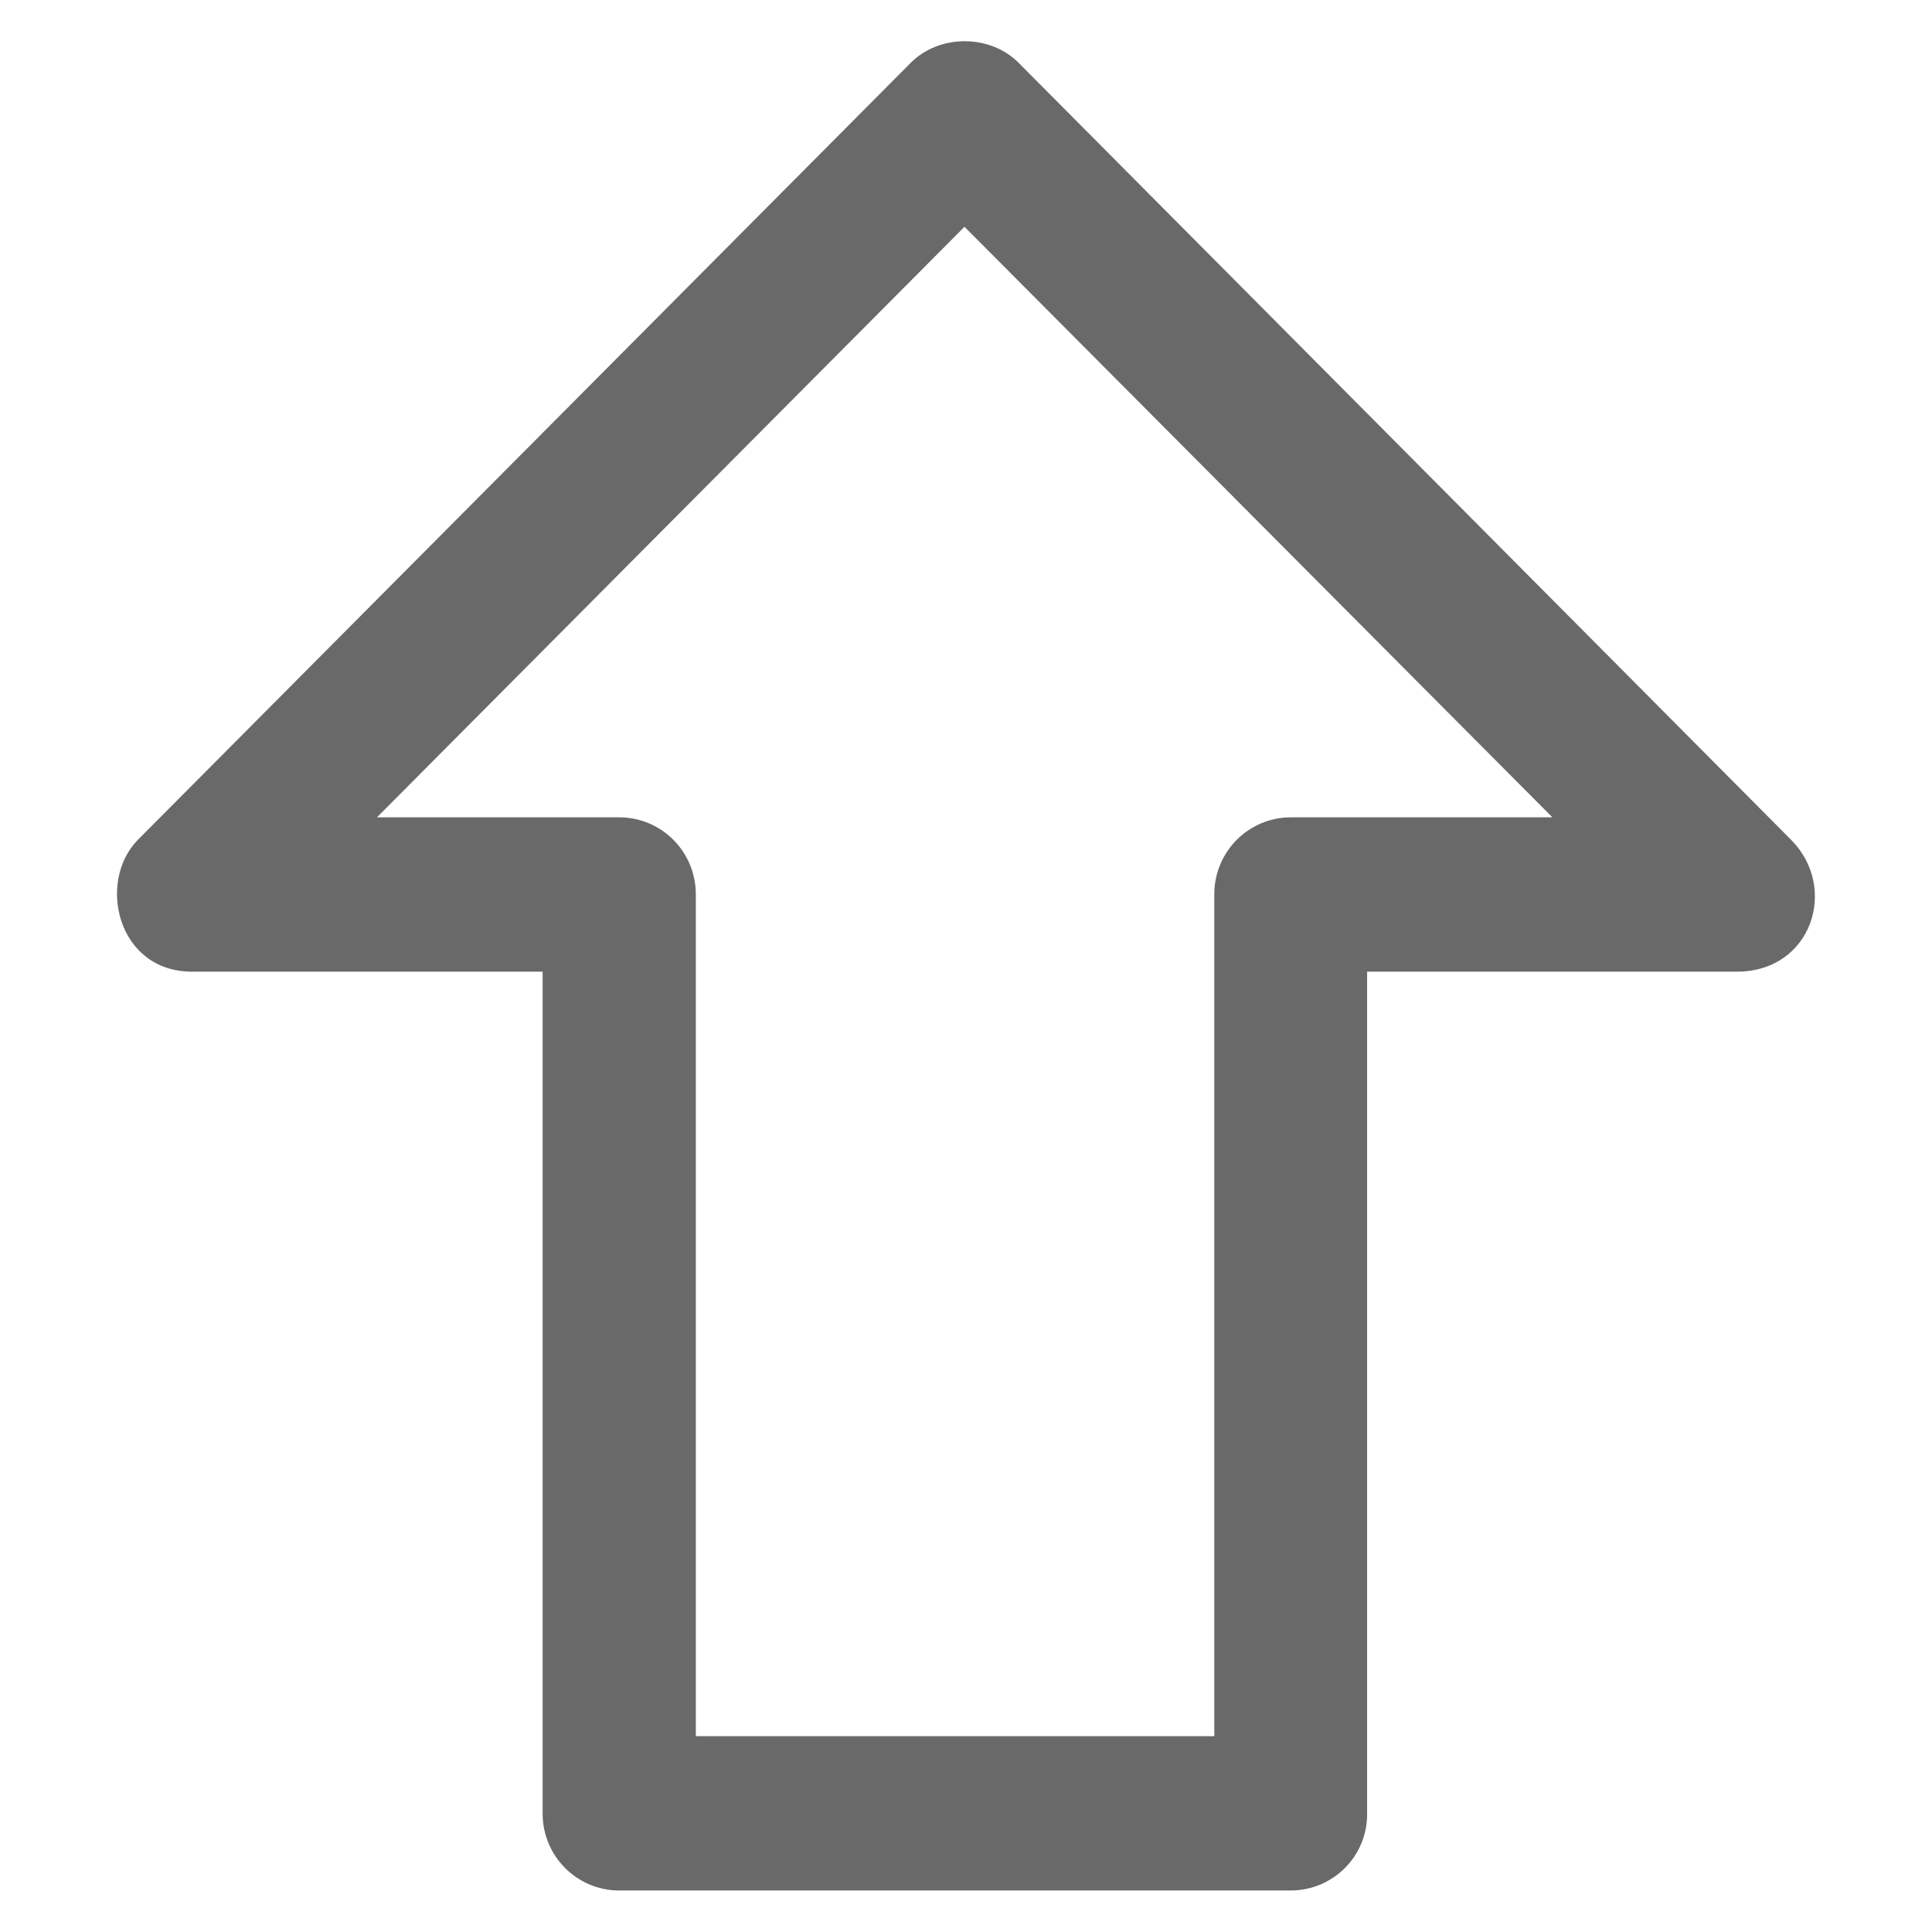
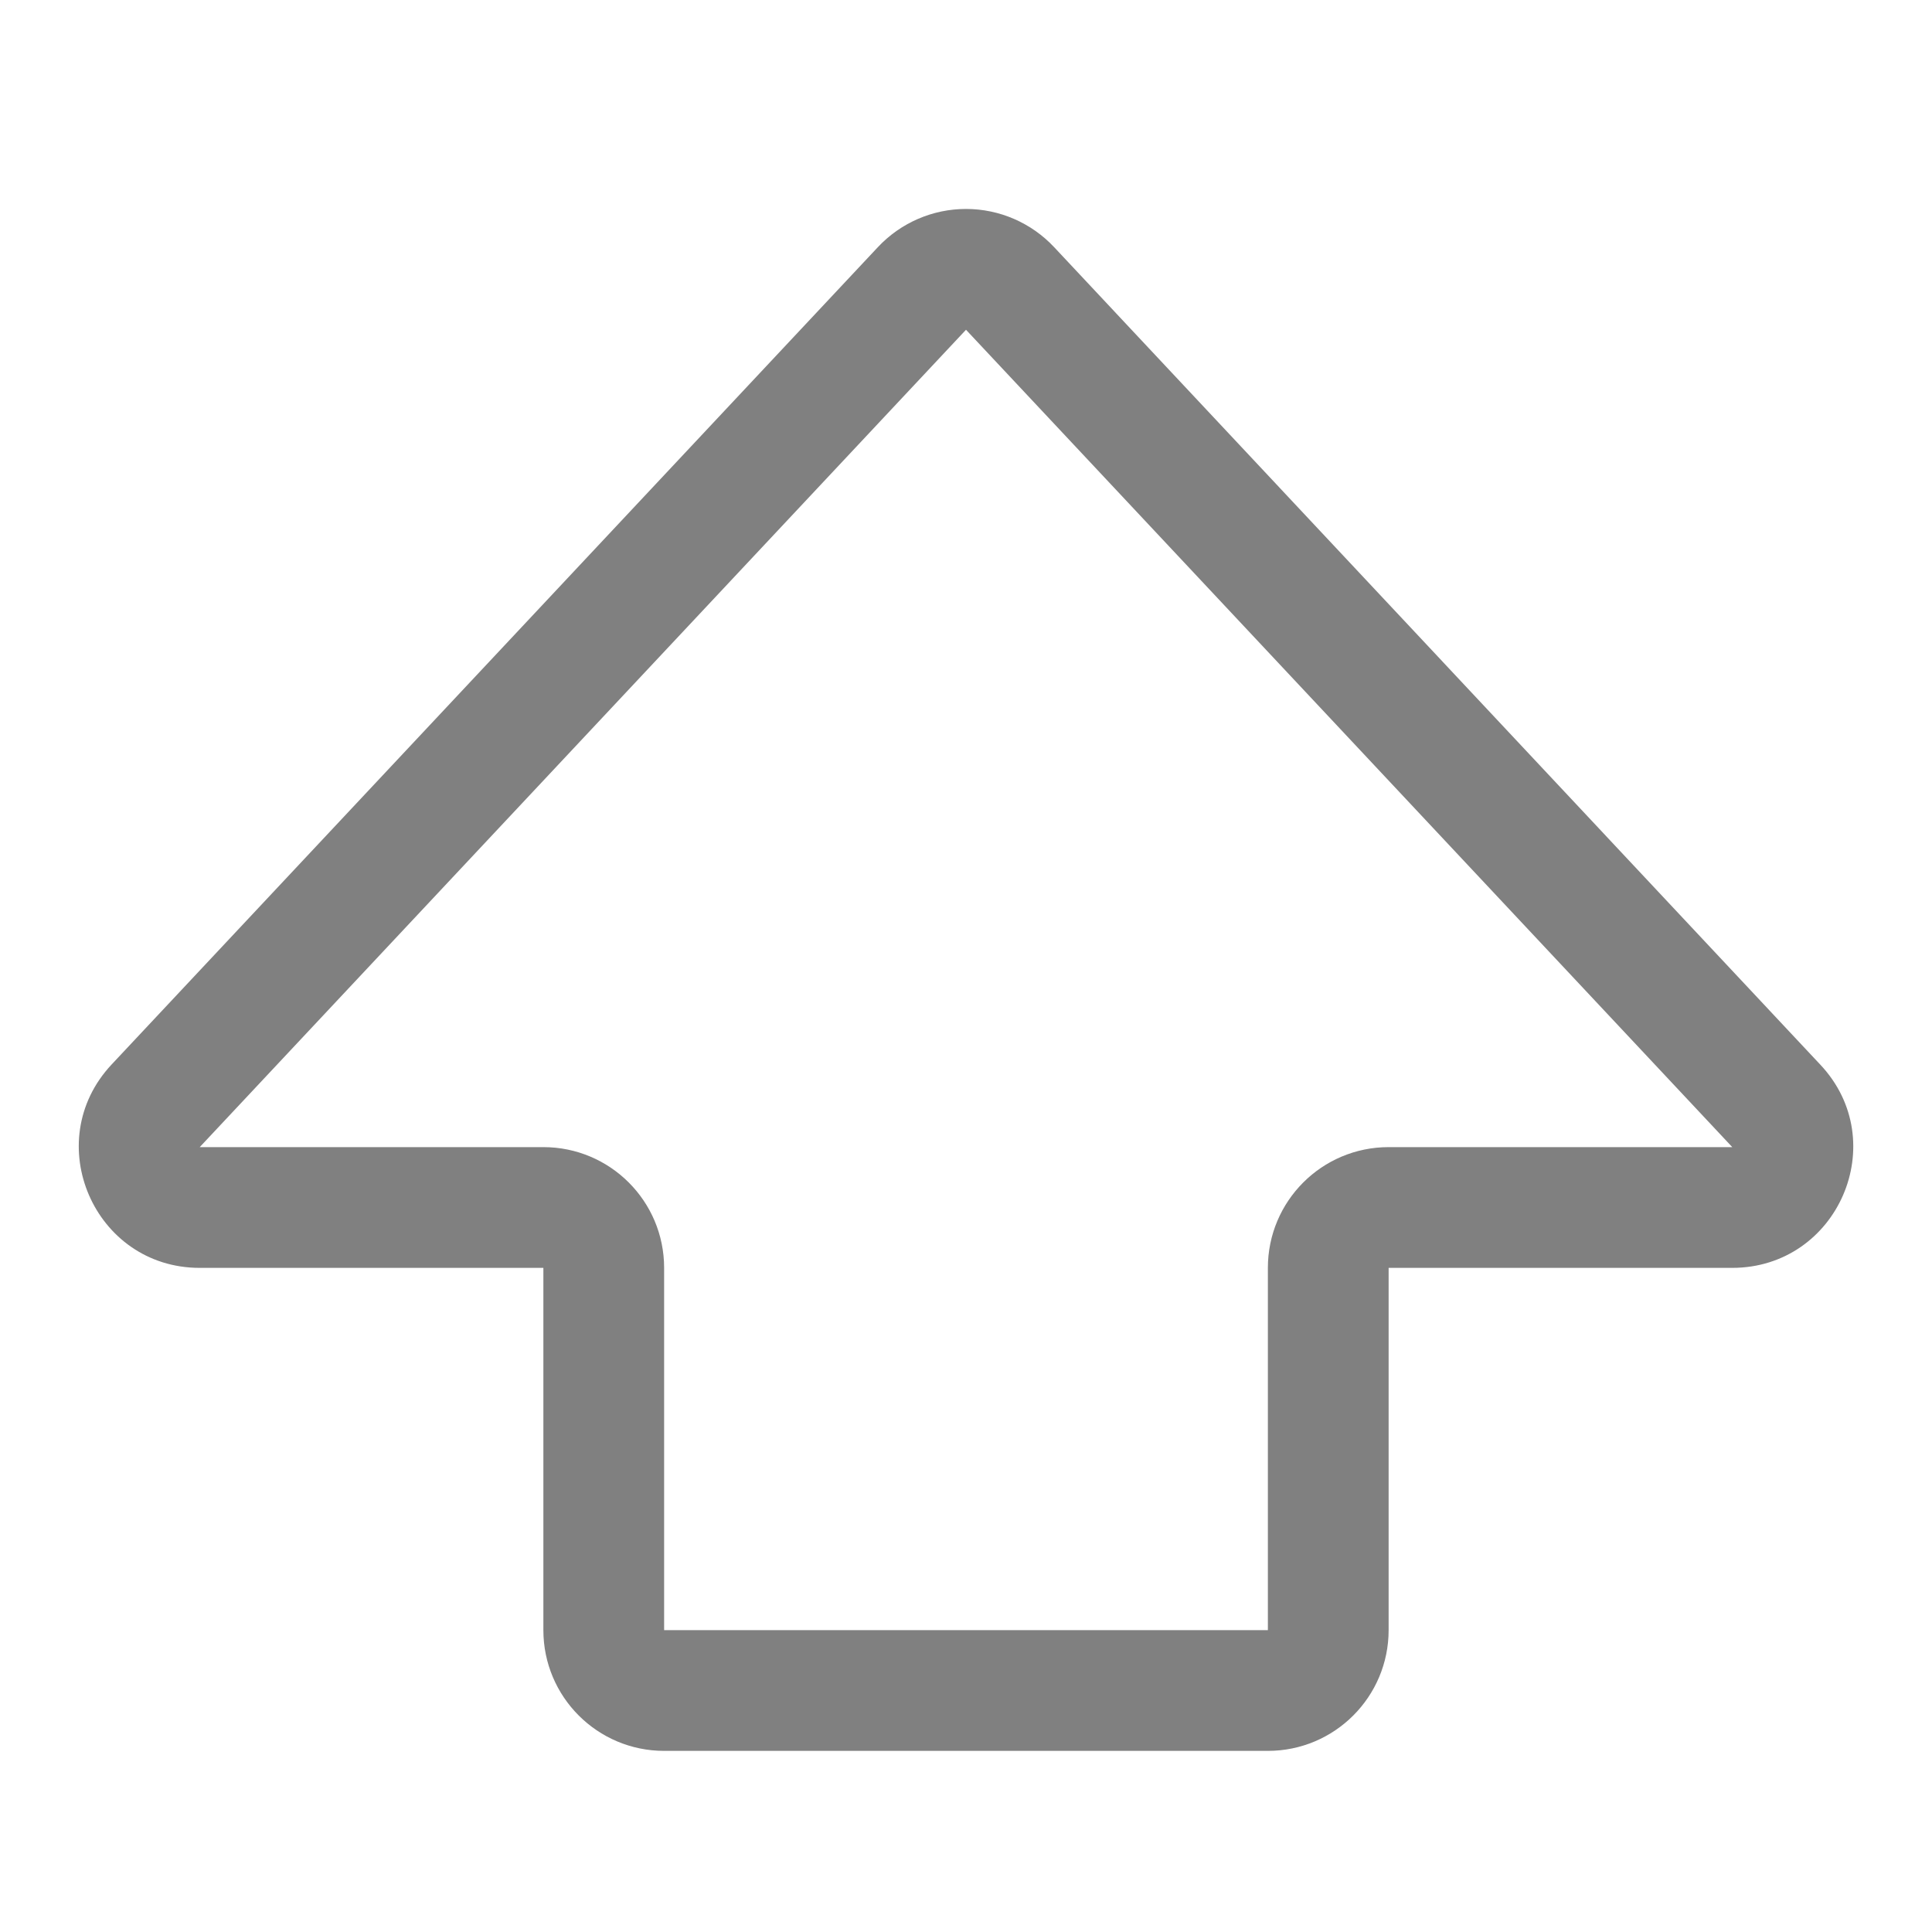
- <svg xmlns="http://www.w3.org/2000/svg" viewBox="0 0 512 512" enable-background="new 0 0 512 512" fill="DimGray">
-   <g>
-     <path d="m184.5,460.1h137.3v-223.1c0-11.3 9.1-20.4 20.3-20.4h69.3l-155.8-156.5-155.7,156.5h64.2c11.2,0 20.3,9.1 20.3,20.4v223.1h0.1zm157.5,40.9h-177.9c-11.2,0-20.3-9.1-20.3-20.4v-223.1h-92.9c-19.9,0-25.2-23.9-14.4-34.9l204.8-205.9c7.6-7.7 21.1-7.7 28.7,1.06581e-14l204.7,205.9c12.6,12.7 5.4,34.9-14.4,34.9h-98v223.1c0.1,11.3-9,20.4-20.3,20.4z" />
-   </g>
+ <svg xmlns="http://www.w3.org/2000/svg" width="16" height="16" fill="gray" class="bi bi-shift text-gray-600" viewBox="0 0 16 16">
+   <path d="M7.27 2.047a1 1 0 0 1 1.46 0l6.345 6.77c.6.638.146 1.683-.73 1.683H11.5v3a1 1 0 0 1-1 1h-5a1 1 0 0 1-1-1v-3H1.654C.78 10.5.326 9.455.924 8.816L7.27 2.047zM14.346 9.5 8 2.731 1.654 9.5H4.5a1 1 0 0 1 1 1v3h5v-3a1 1 0 0 1 1-1h2.846z" />
</svg>
